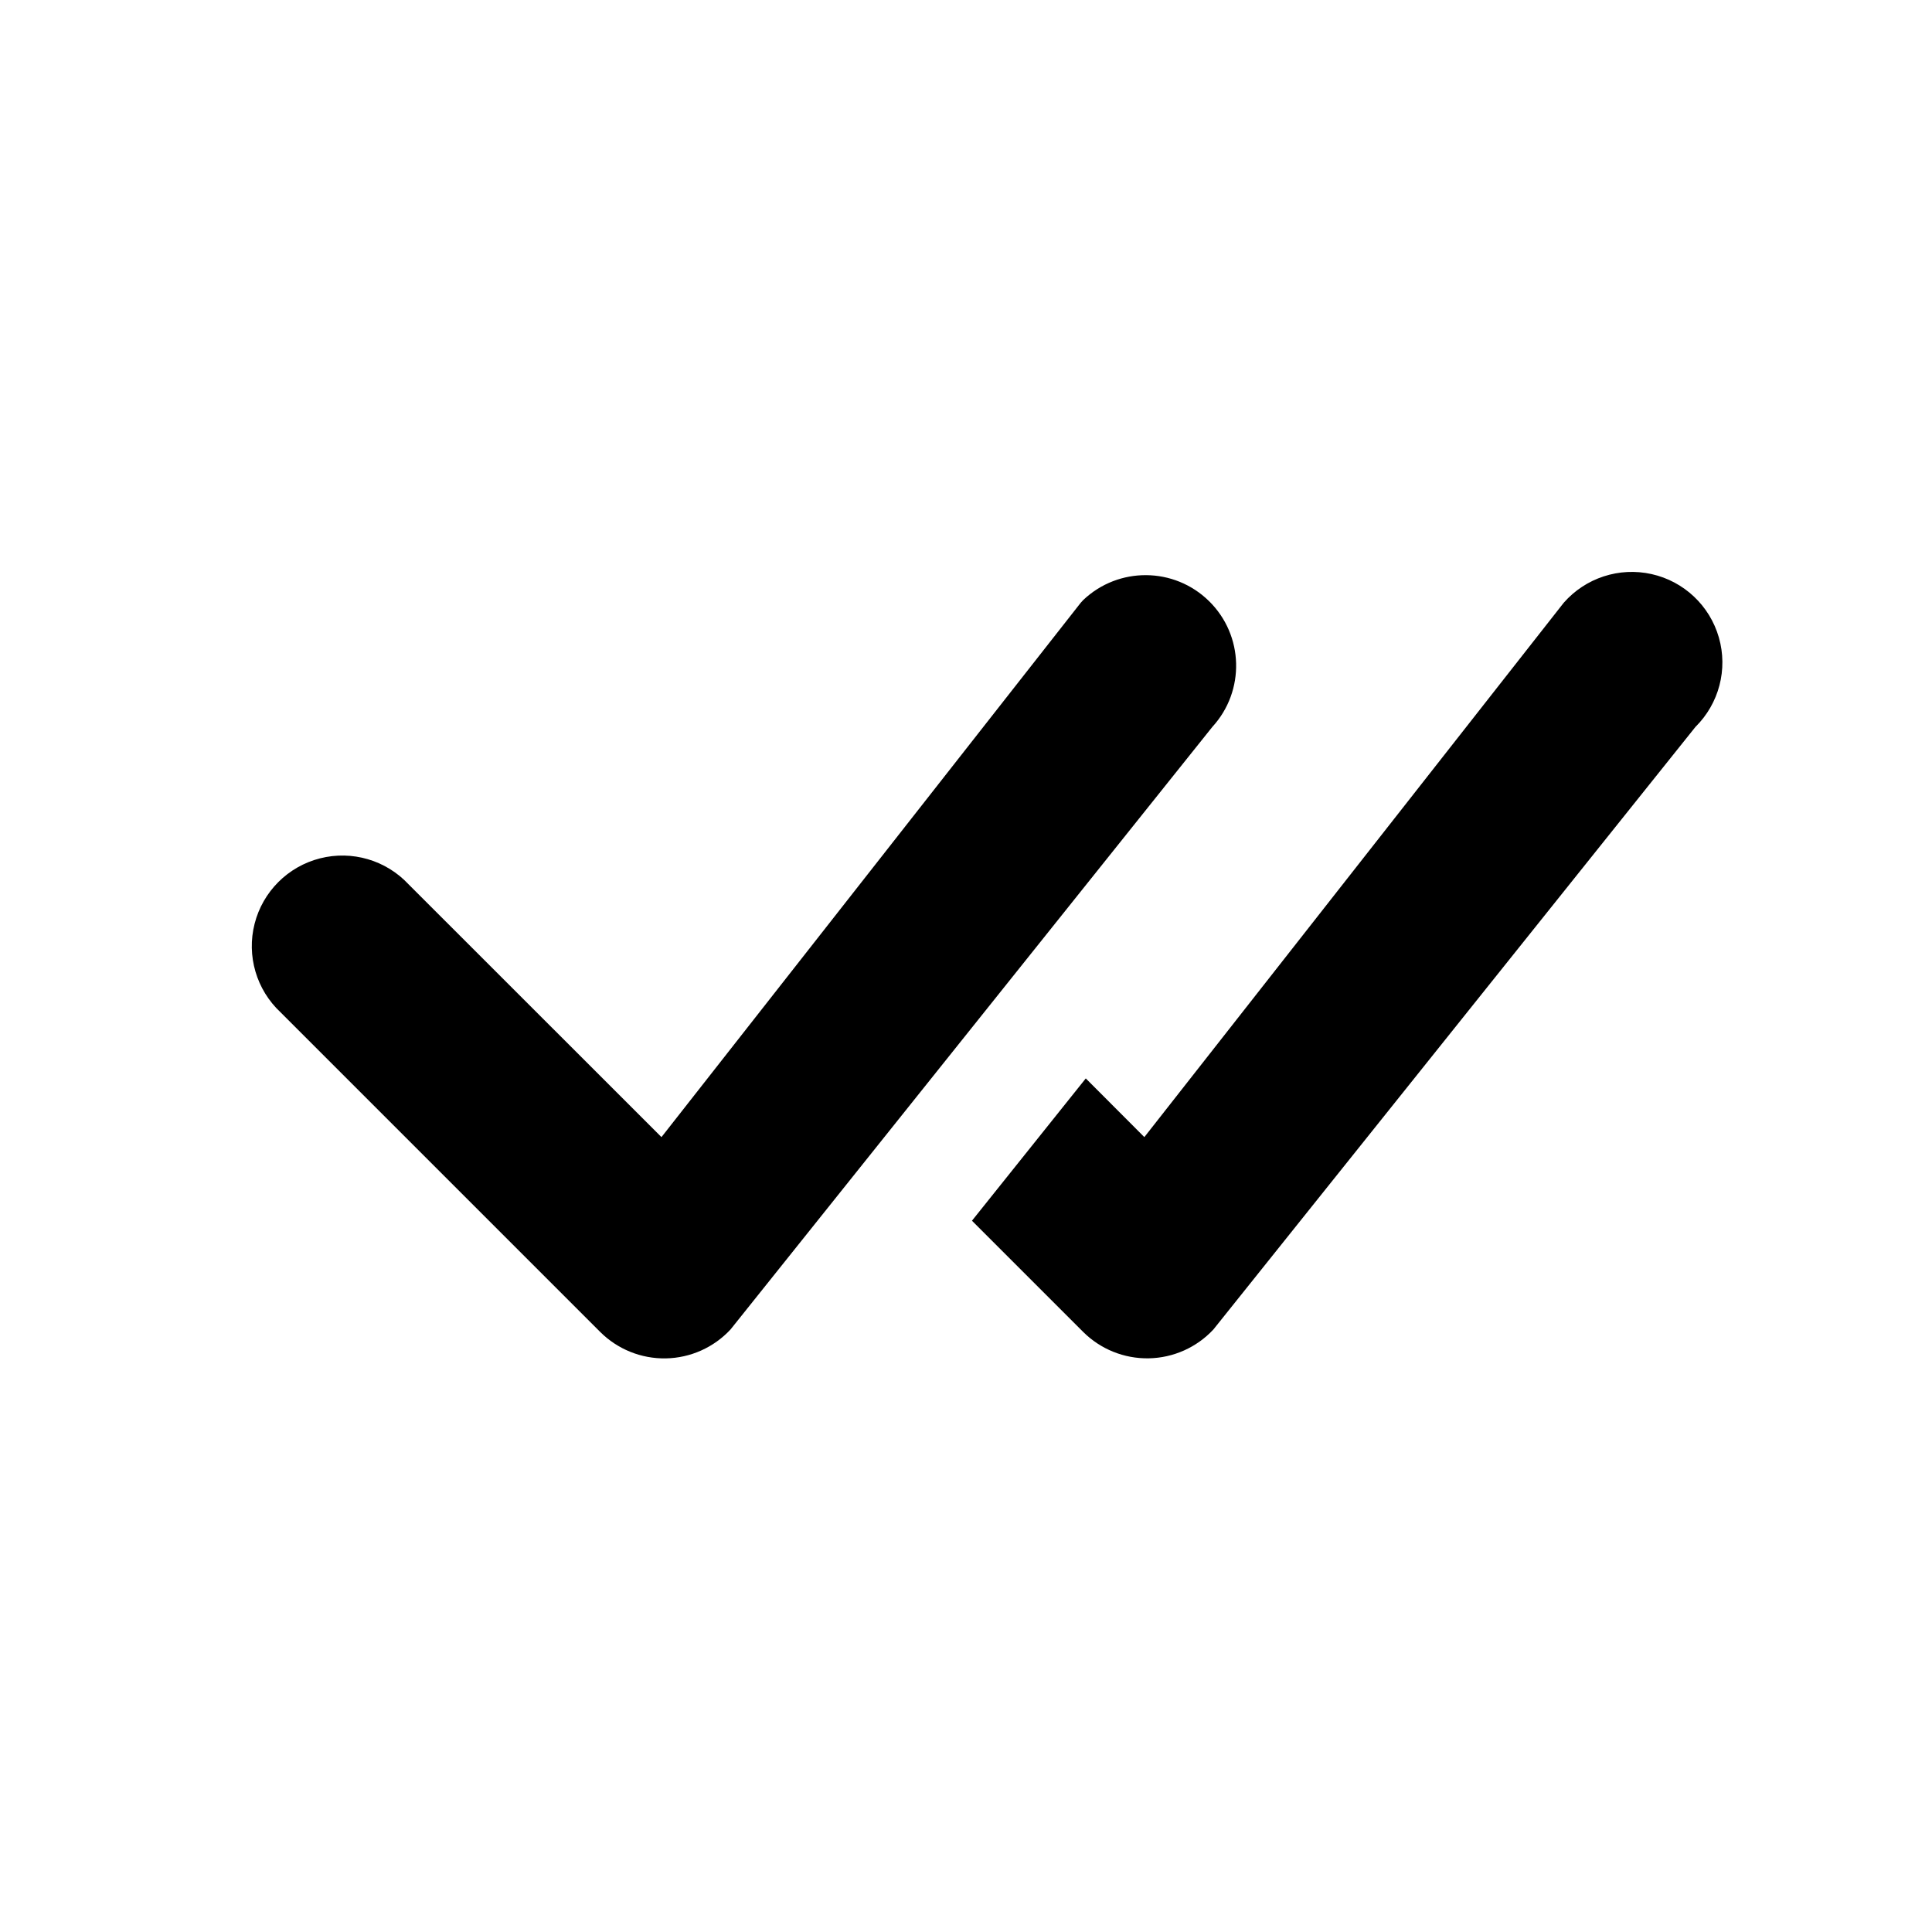
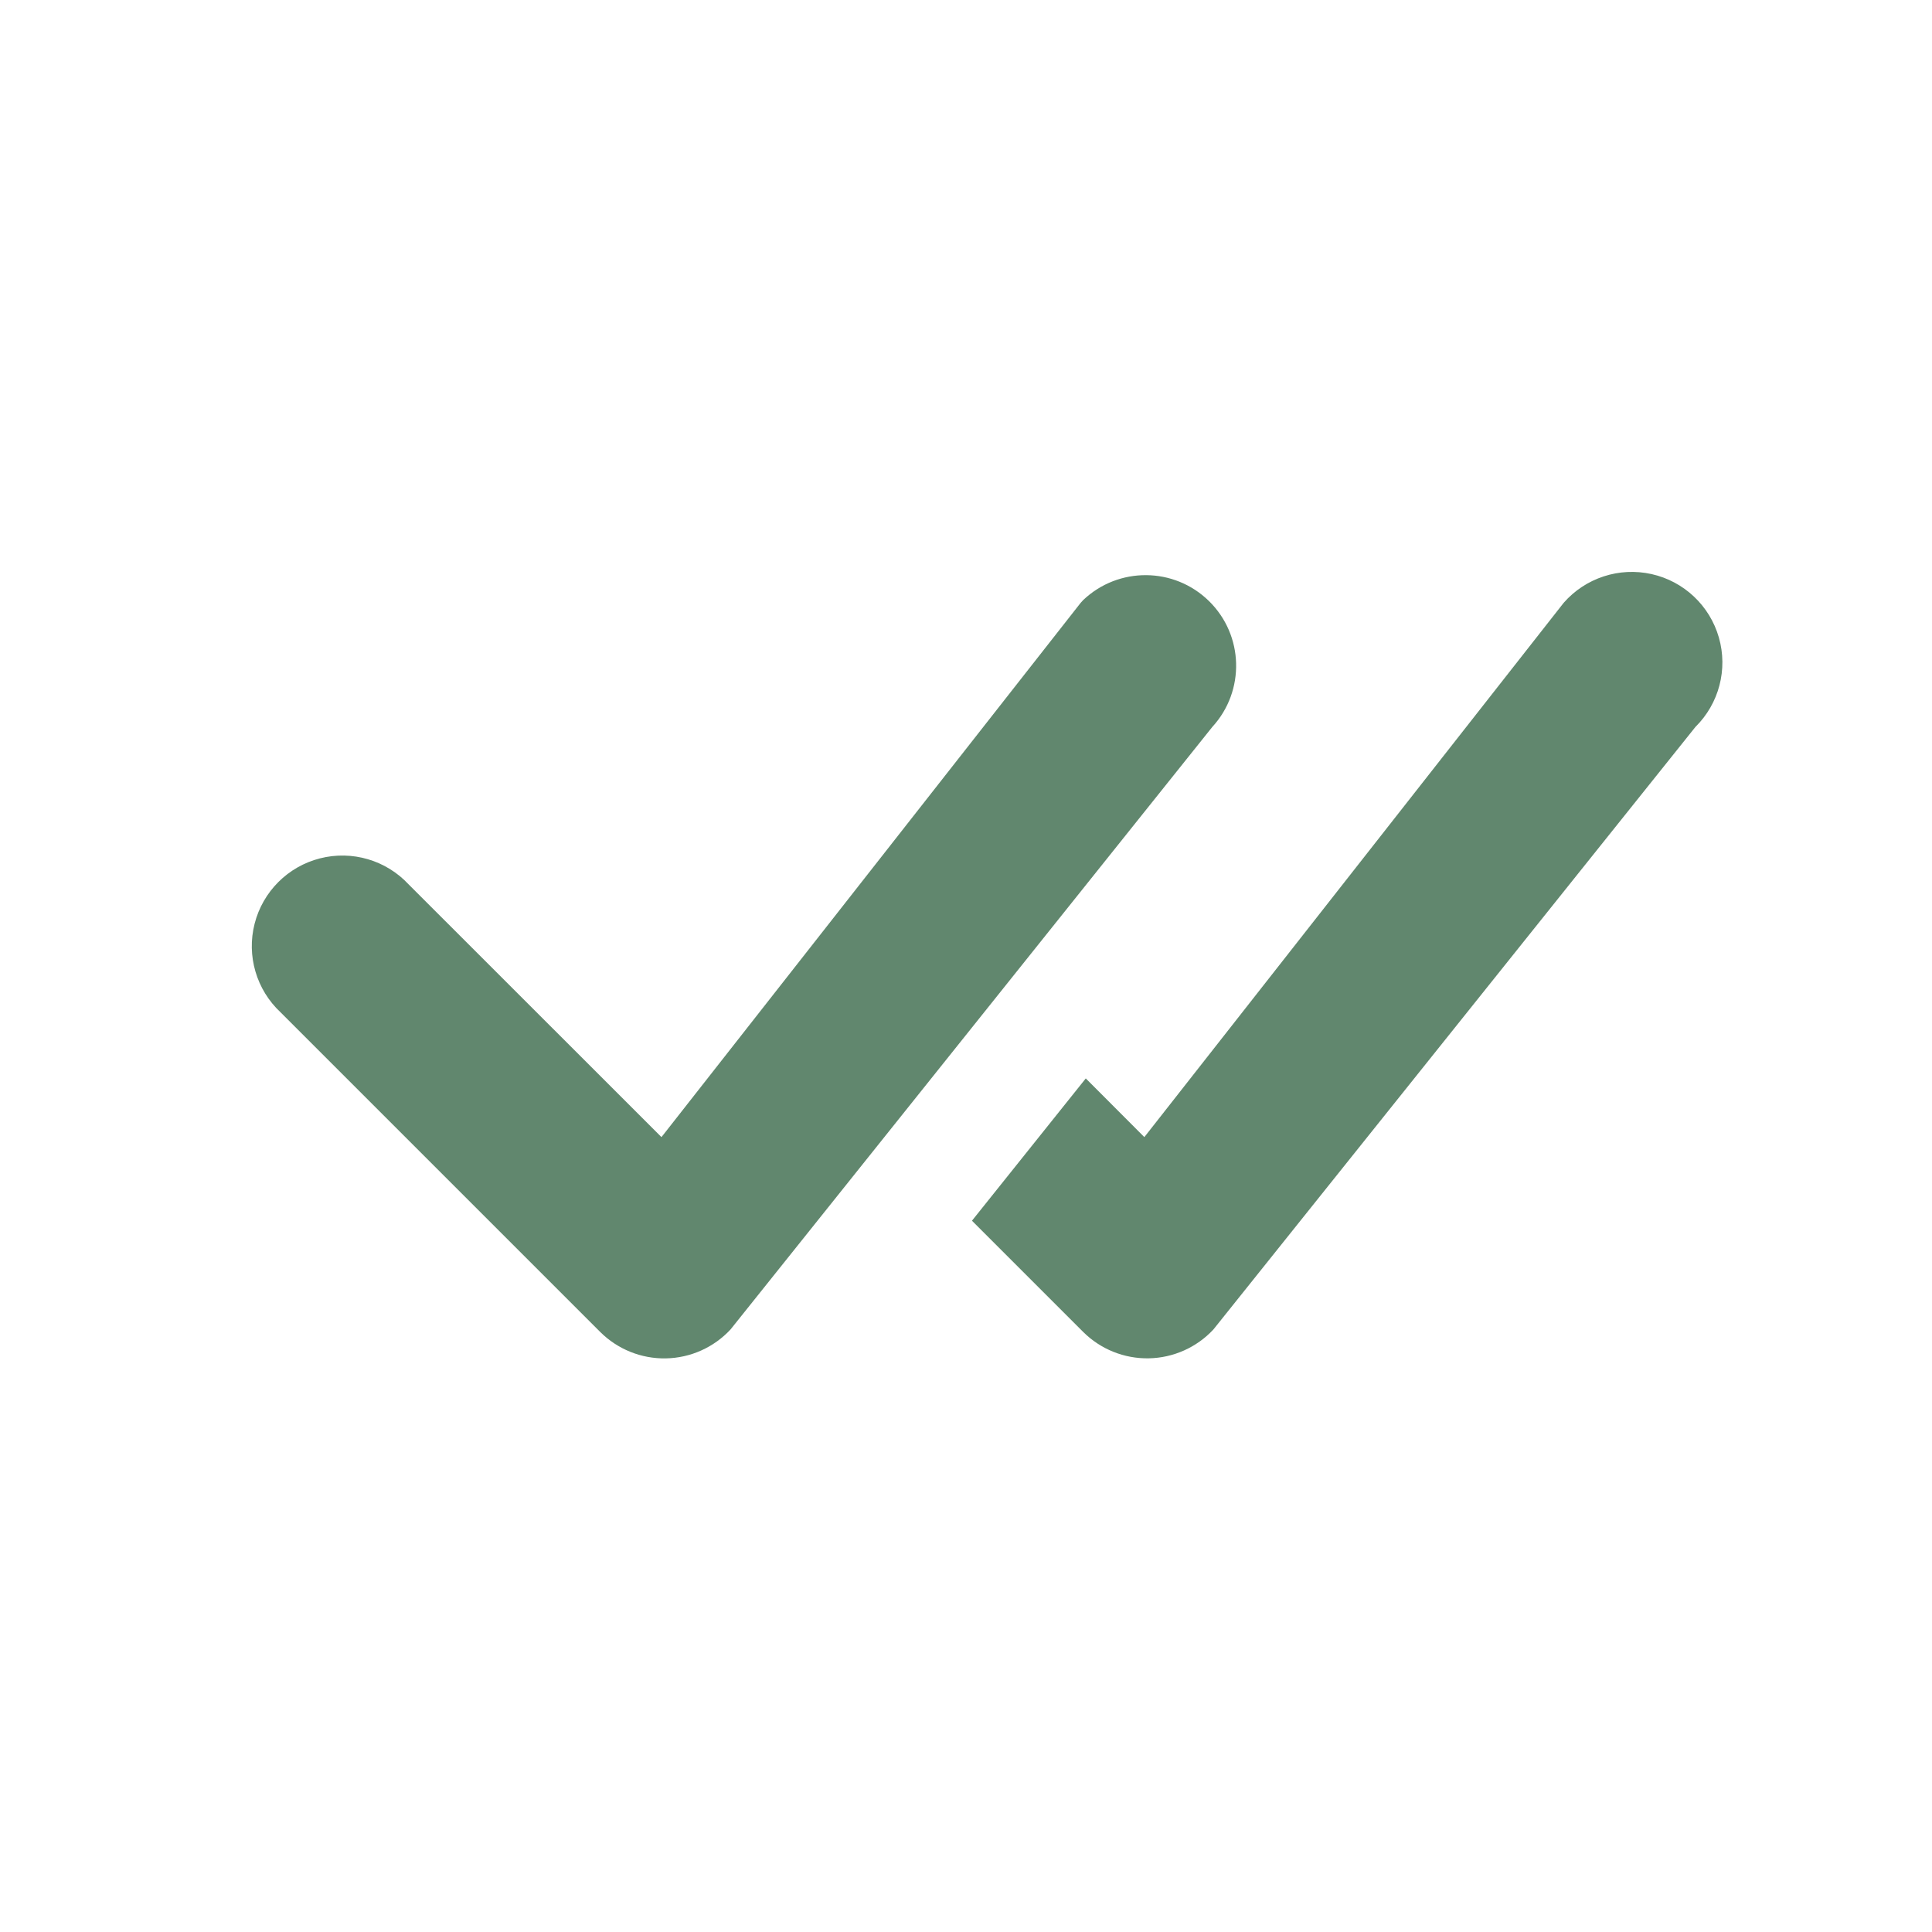
- <svg xmlns="http://www.w3.org/2000/svg" width="16" height="16" fill="currentColor" class="bi bi-check-all" viewBox="0 0 16 16">
+ <svg xmlns="http://www.w3.org/2000/svg" width="16" height="16" fill="#61876E" class="bi bi-check-all" viewBox="0 0 16 16">
  <path d="M8.97 4.97a.75.75 0 0 1 1.07 1.05l-3.99 4.99a.75.75 0 0 1-1.08.02L2.324 8.384a.75.75 0 1 1 1.06-1.06l2.094 2.093L8.95 4.992a.252.252 0 0 1 .02-.022zm-.92 5.14.92.92a.75.75 0 0 0 1.079-.02l3.992-4.99a.75.75 0 1 0-1.091-1.028L9.477 9.417l-.485-.486-.943 1.179z" />
</svg>
